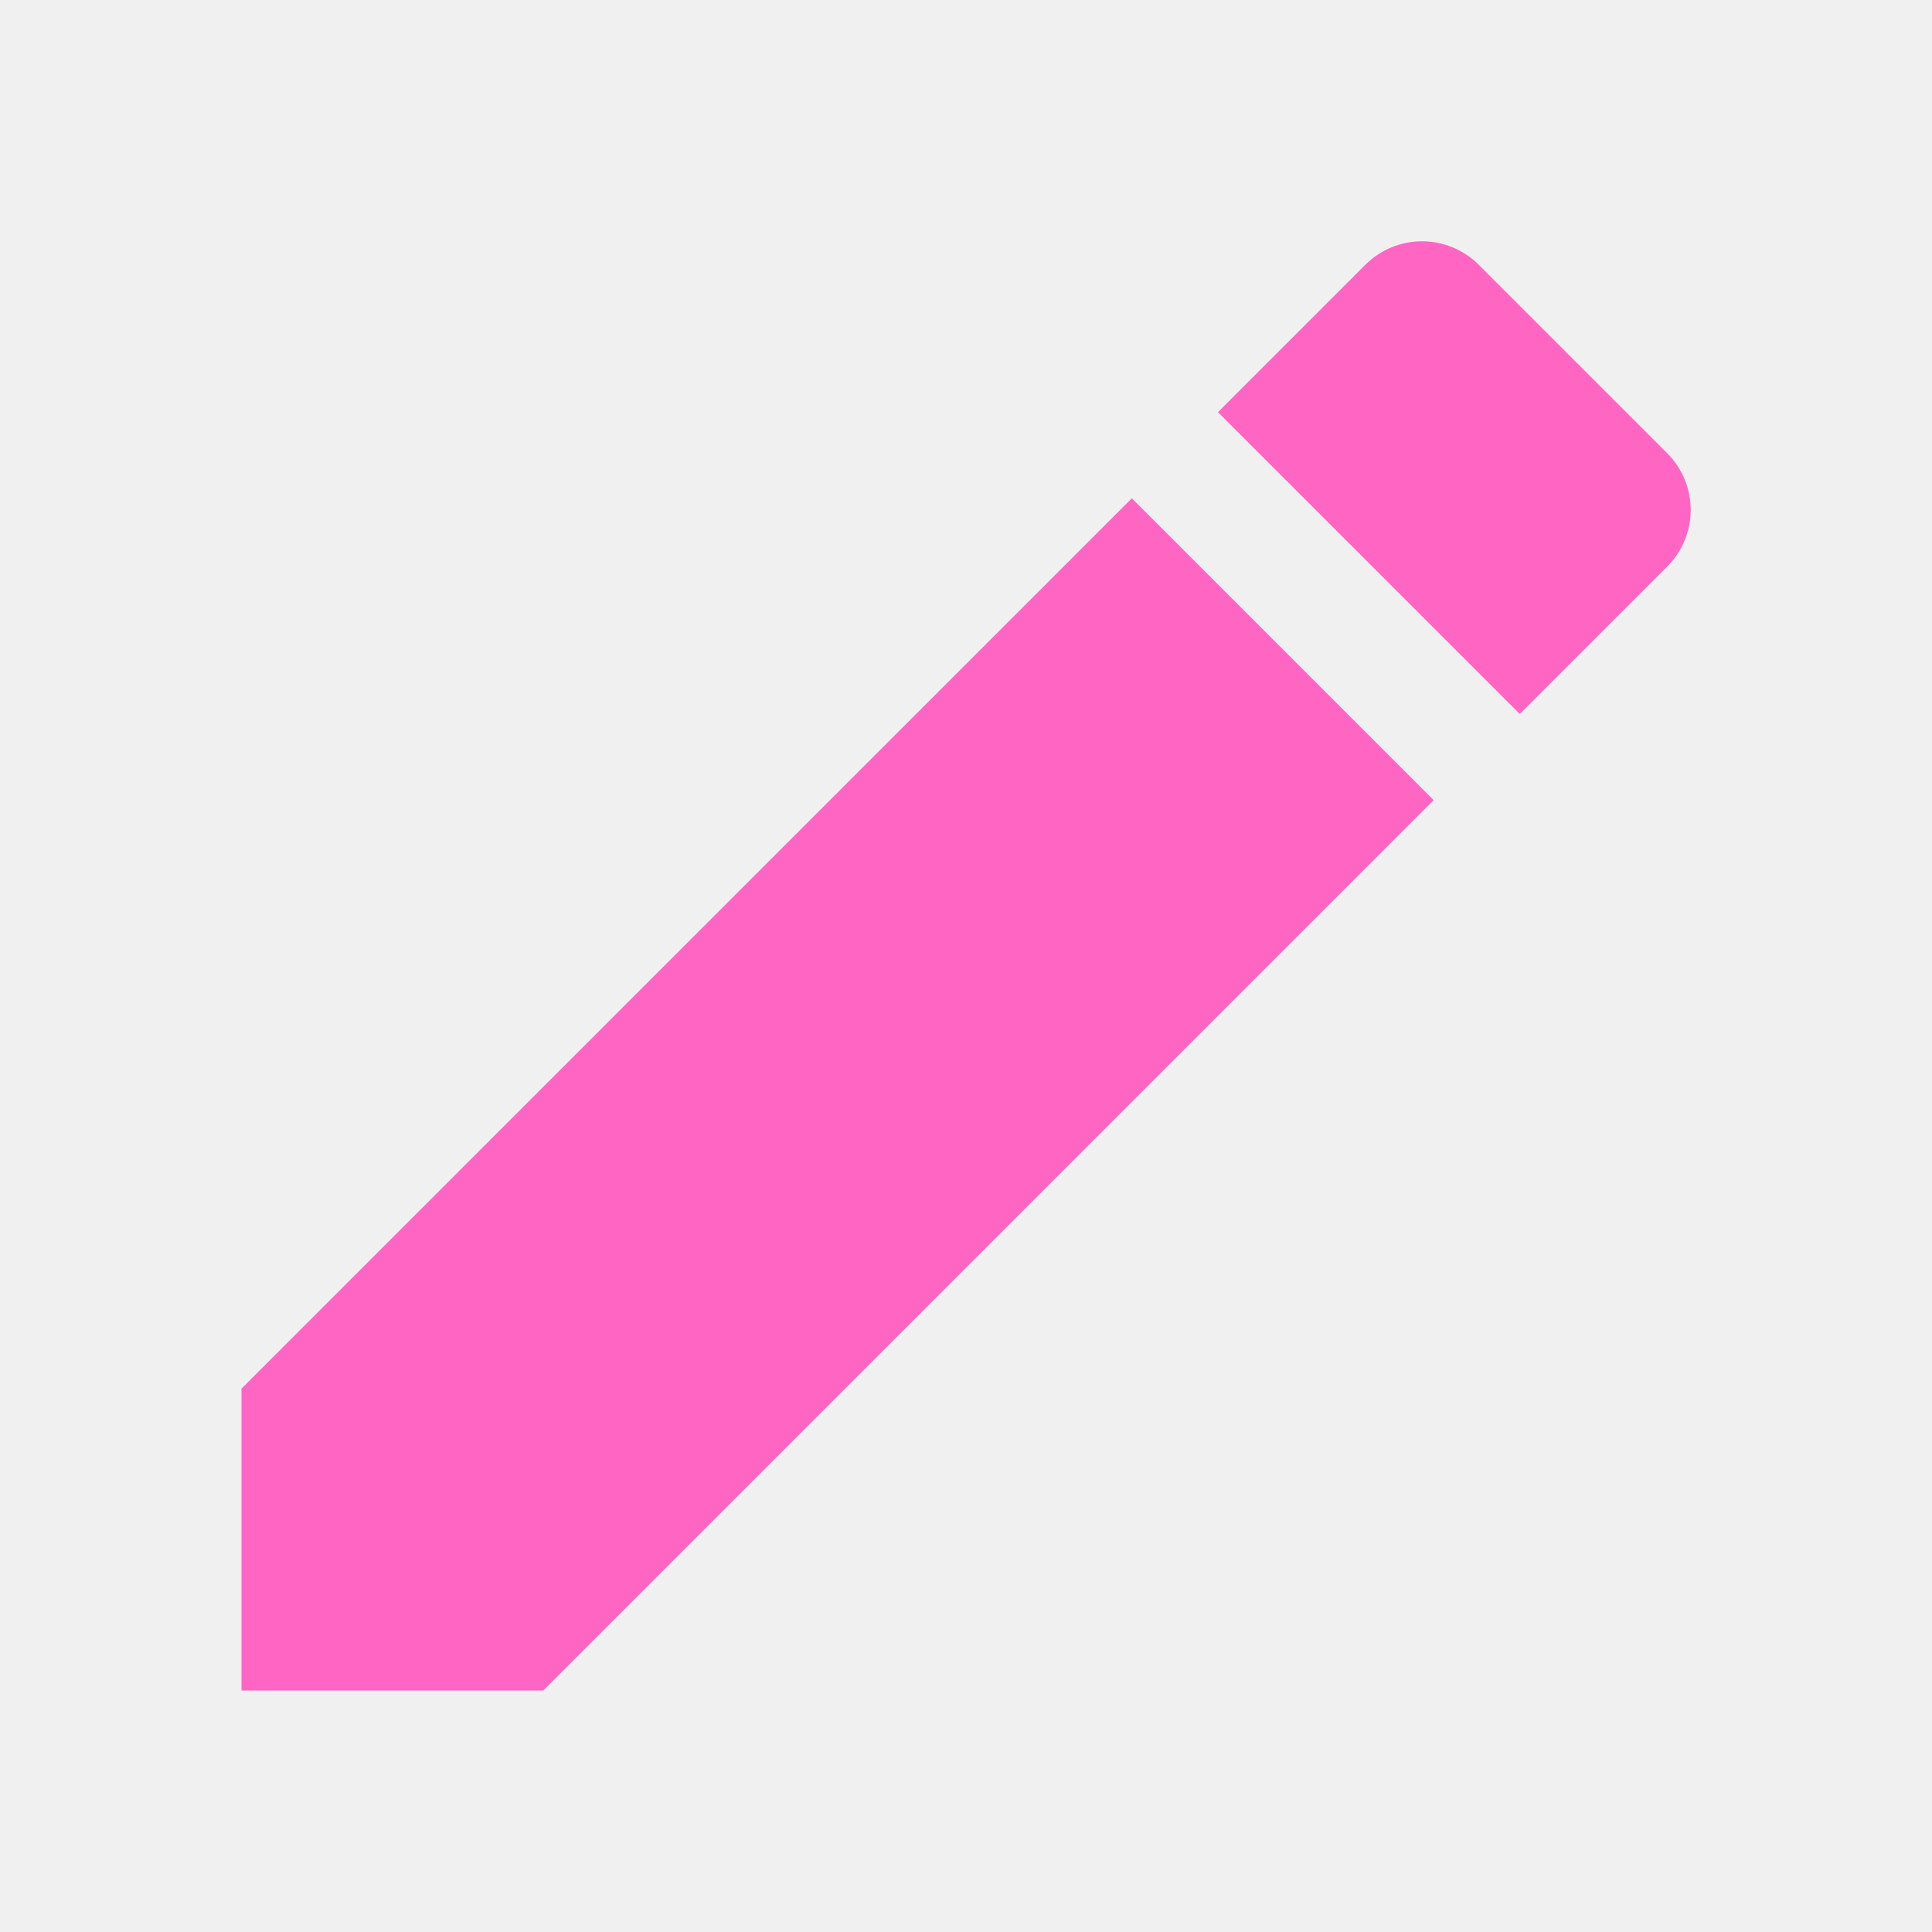
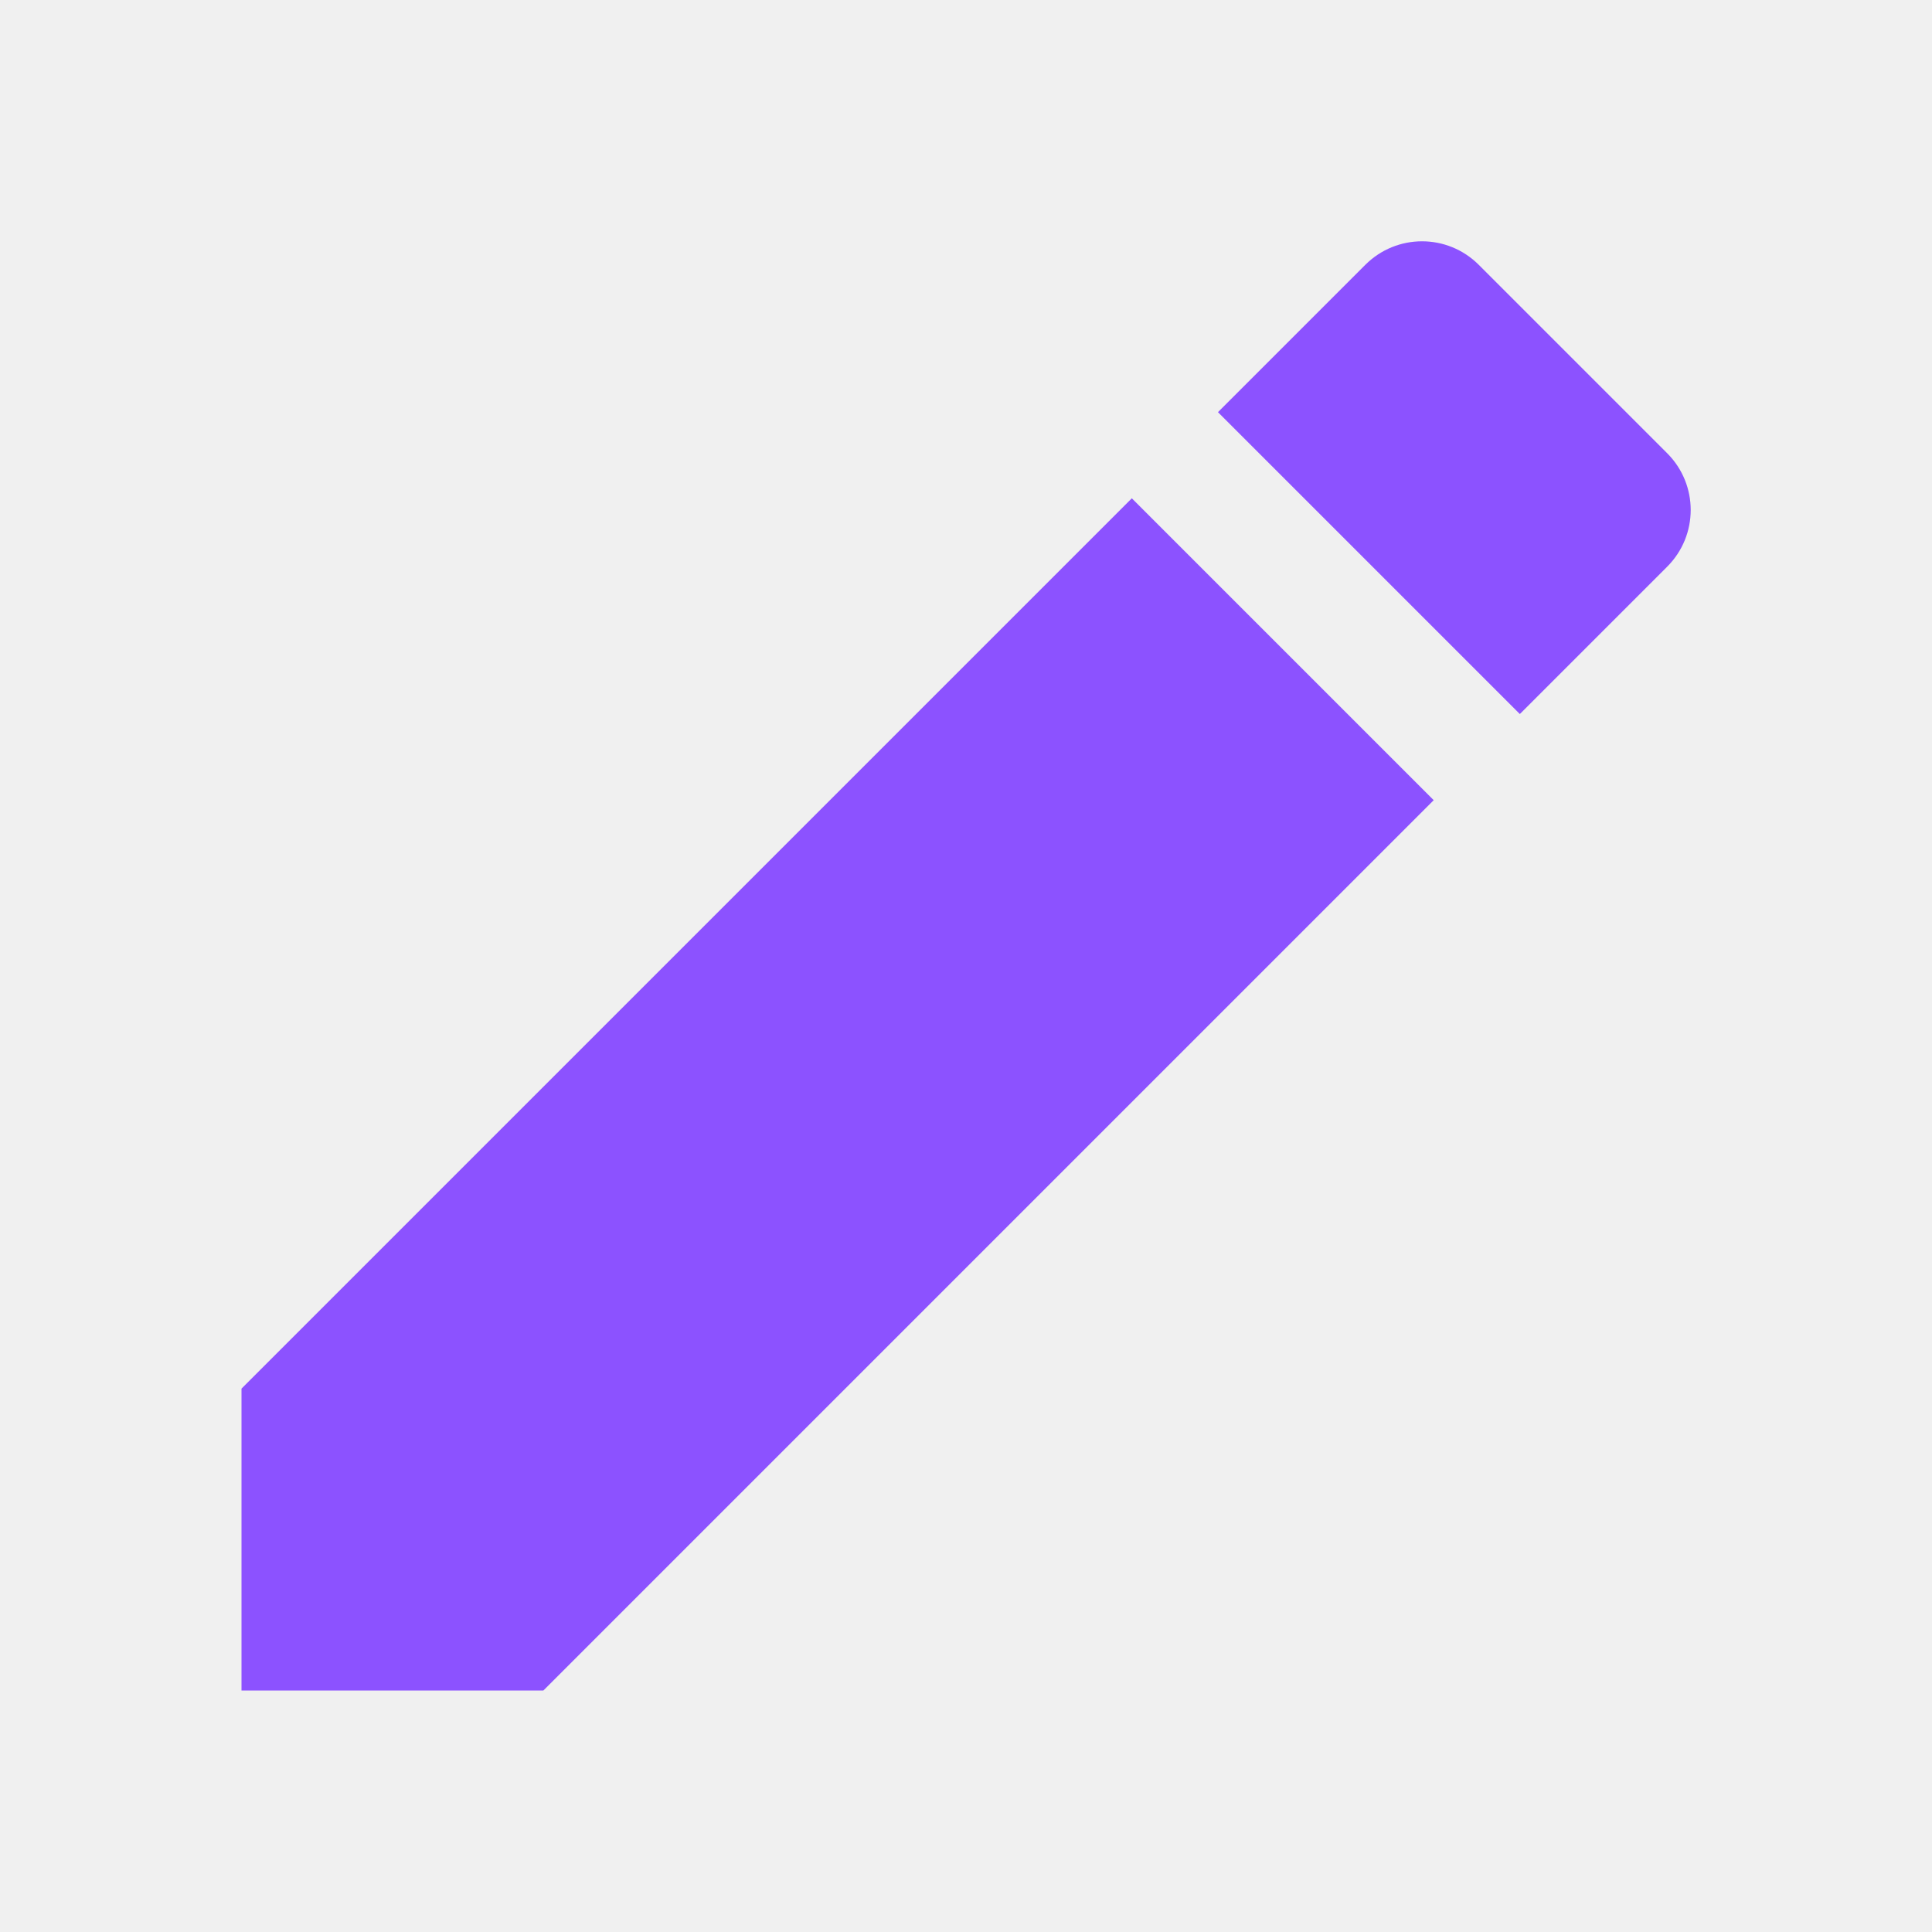
<svg xmlns="http://www.w3.org/2000/svg" width="24" height="24" viewBox="0 0 24 24" fill="none">
  <g clip-path="url(#clip0_1196_473)">
-     <path d="M3 17.25V21H6.75L17.81 9.94L14.06 6.19L3 17.25ZM20.71 7.04C21.1 6.65 21.1 6.02 20.71 5.63L18.37 3.29C17.98 2.9 17.35 2.9 16.96 3.29L15.13 5.12L18.88 8.87L20.71 7.04Z" fill="#ff66c4" />
+     <path d="M3 17.25V21H6.75L17.81 9.94L14.06 6.19L3 17.25ZM20.71 7.04C21.1 6.65 21.1 6.02 20.71 5.63L18.37 3.29C17.98 2.9 17.35 2.9 16.96 3.29L15.13 5.12L18.88 8.87L20.71 7.04Z" fill="#8c52ff" />
  </g>
  <defs>
    <clipPath id="clip0_1196_473">
      <rect width="24" height="24" fill="white" />
    </clipPath>
  </defs>
</svg>
